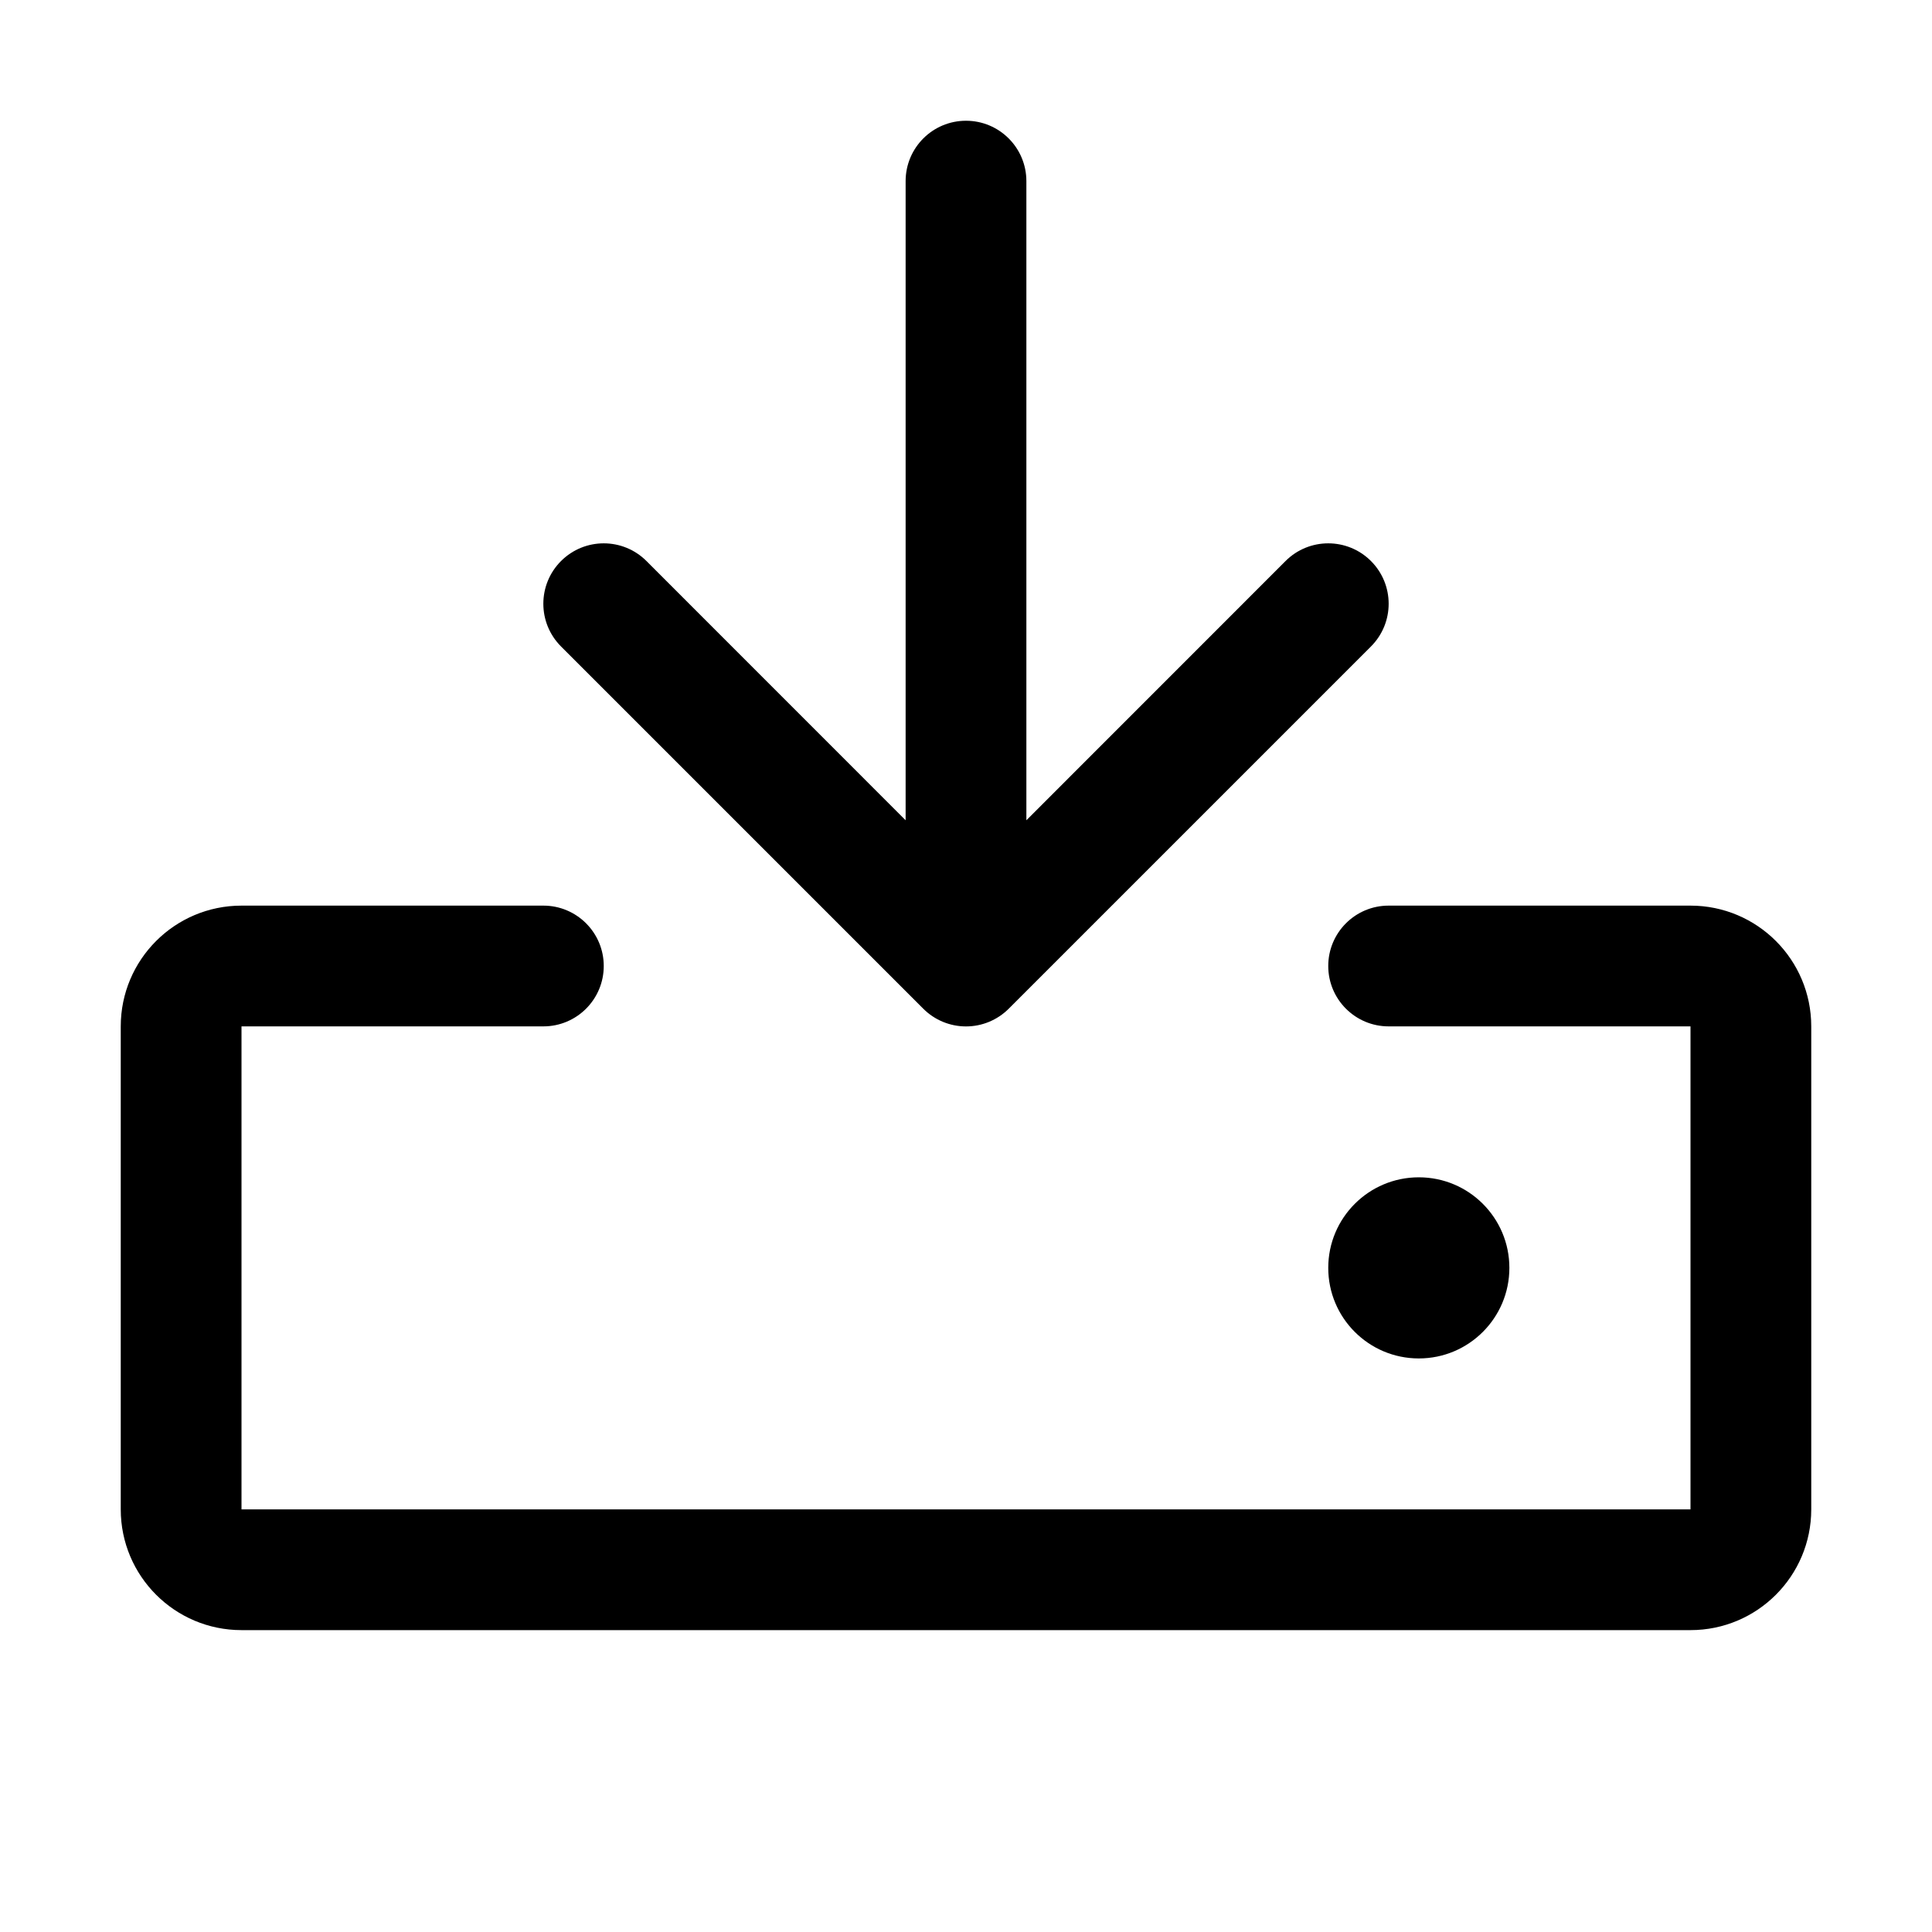
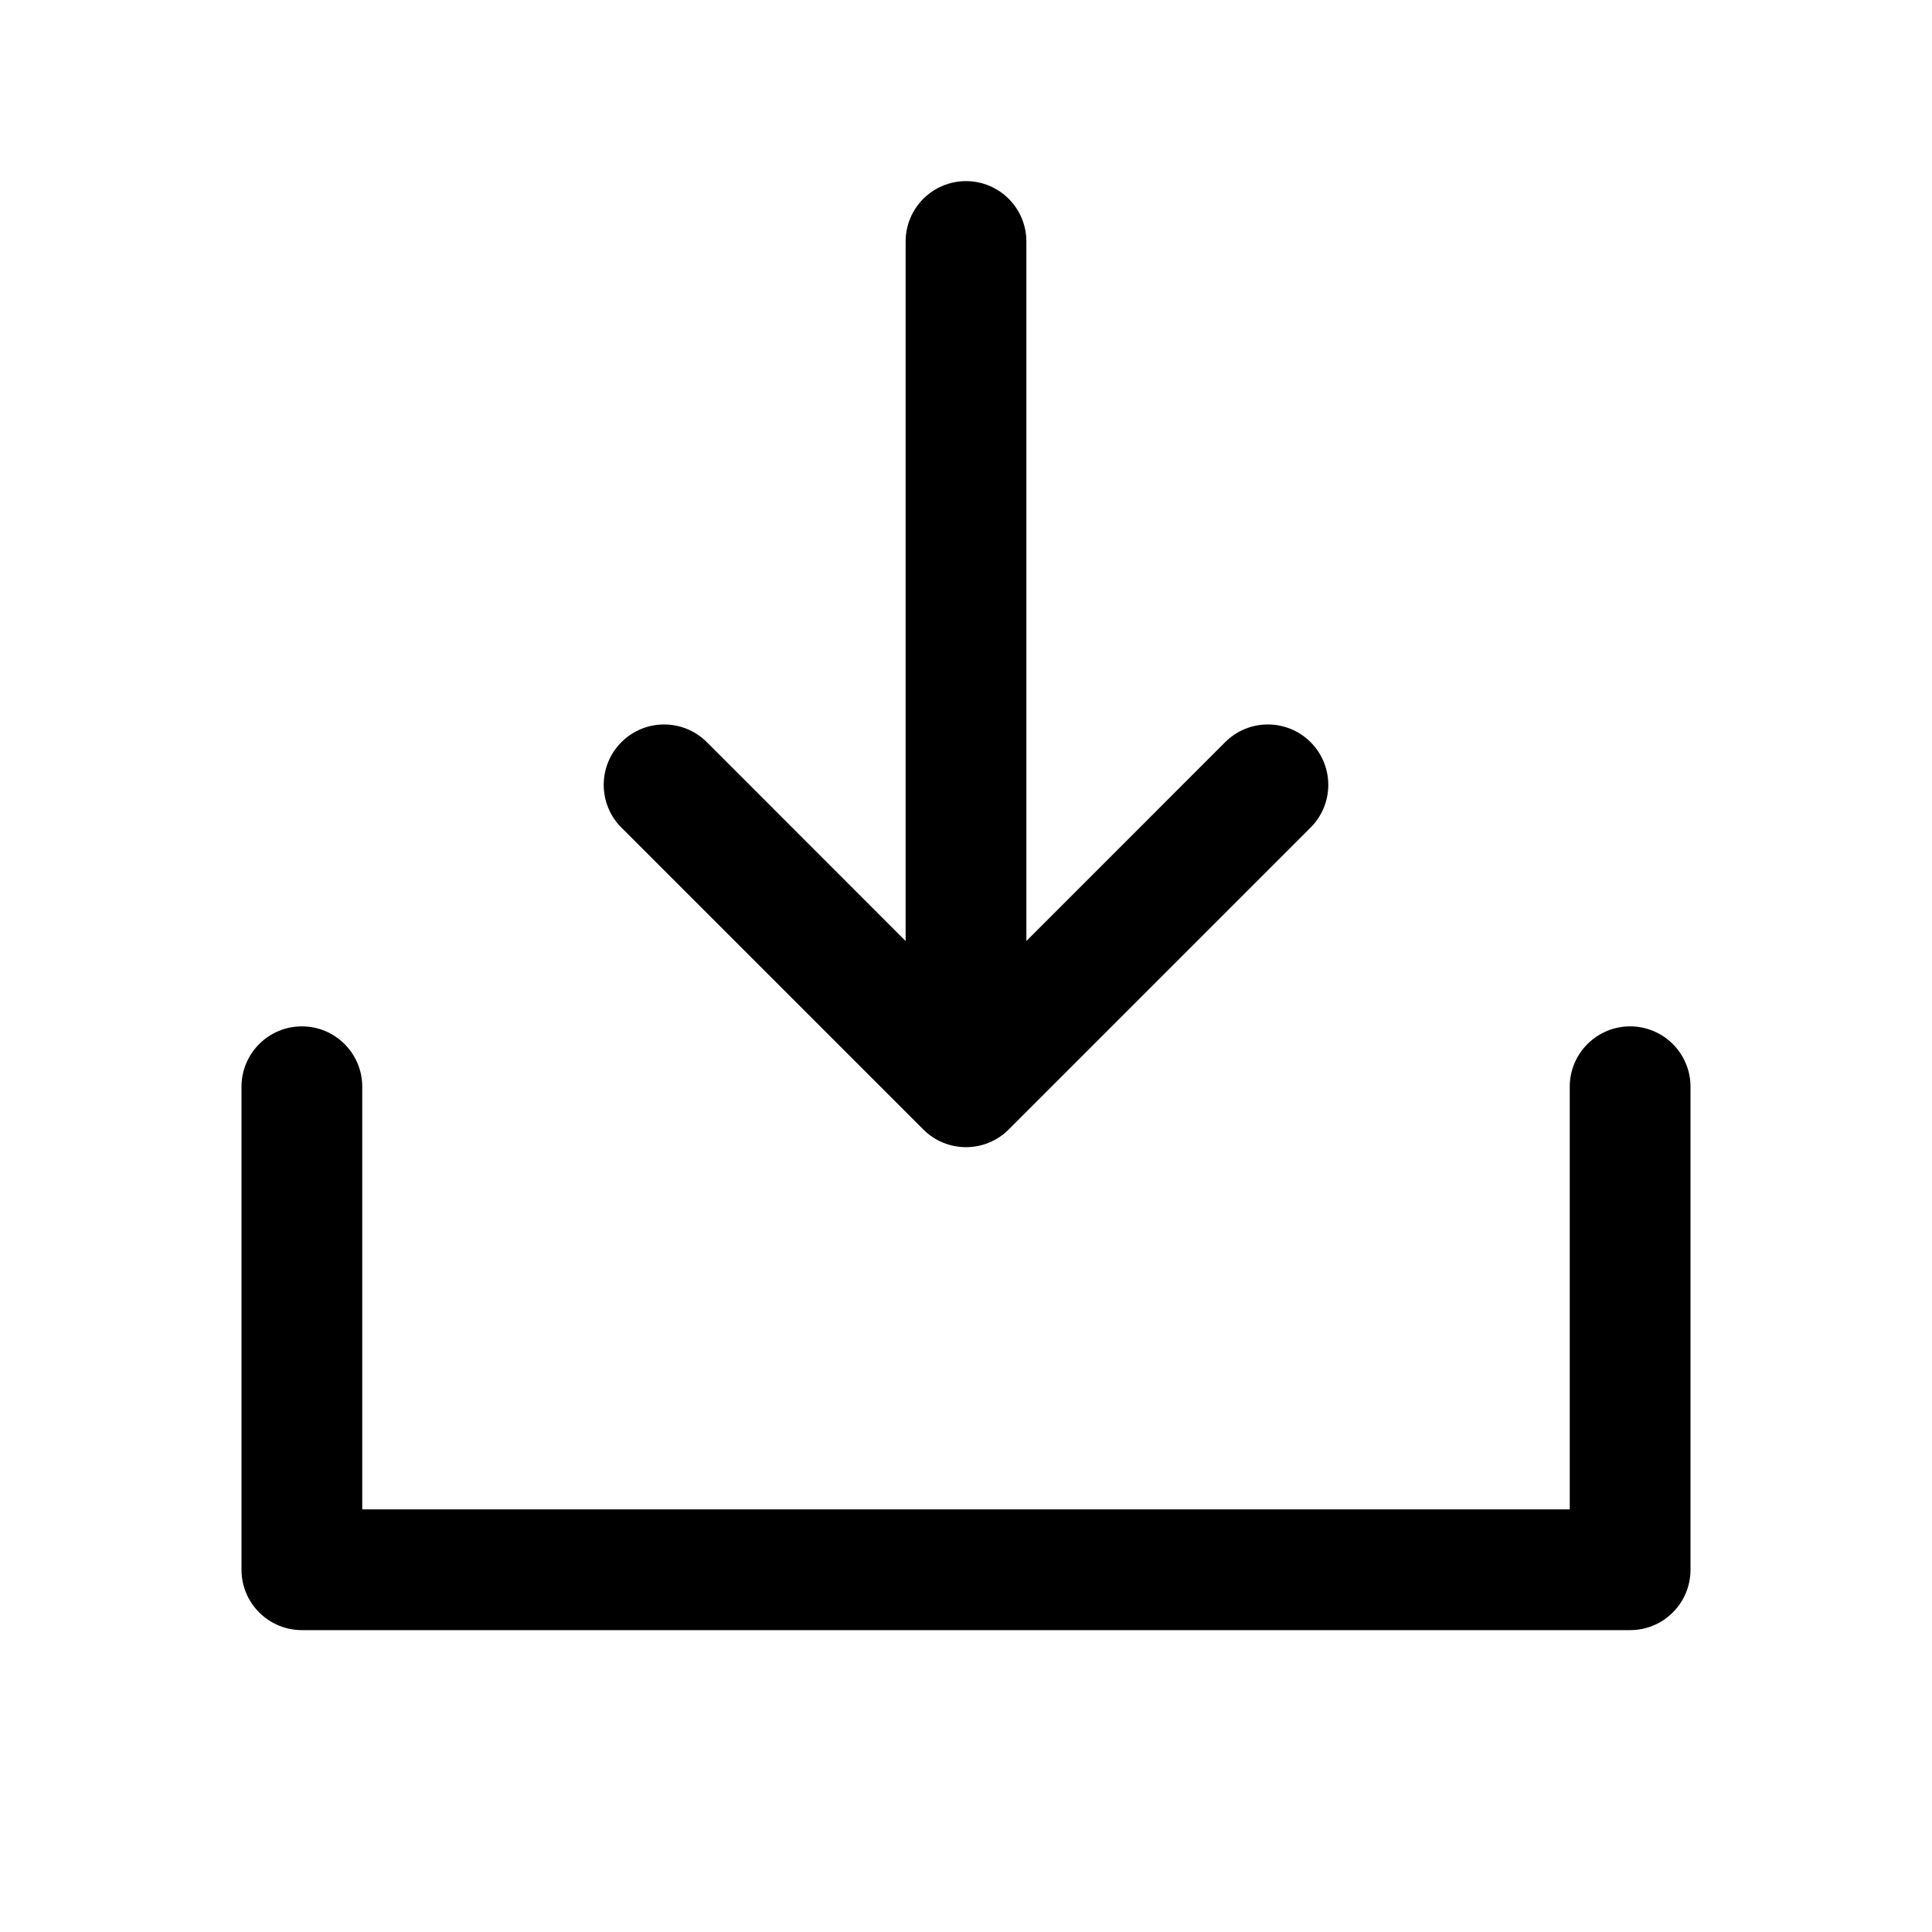
<svg xmlns="http://www.w3.org/2000/svg" viewBox="0 0 24 24" fill="currentColor">
  <g transform="scale(0.09375)">
-     <path d="M240,136v64a16,16,0,0,1-16,16H32a16,16,0,0,1-16-16V136a16,16,0,0,1,16-16H72a8,8,0,0,1,0,16H32v64H224V136H184a8,8,0,0,1,0-16h40A16,16,0,0,1,240,136Zm-117.66-2.34a8,8,0,0,0,11.32,0l48-48a8,8,0,0,0-11.32-11.32L136,108.69V24a8,8,0,0,0-16,0v84.69L85.66,74.34A8,8,0,0,0,74.34,85.66ZM200,168a12,12,0,1,0-12,12A12,12,0,0,0,200,168Z" />
+     <path d="M224,144v64a8,8,0,0,1-8,8H40a8,8,0,0,1-8-8V144a8,8,0,0,1,16,0v56H208V144a8,8,0,0,1,16,0Zm-101.66,5.66a8,8,0,0,0,11.32,0l40-40a8,8,0,0,0-11.32-11.32L136,124.69V32a8,8,0,0,0-16,0v92.69L93.66,98.34a8,8,0,0,0-11.32,11.32Z" />
  </g>
</svg>
